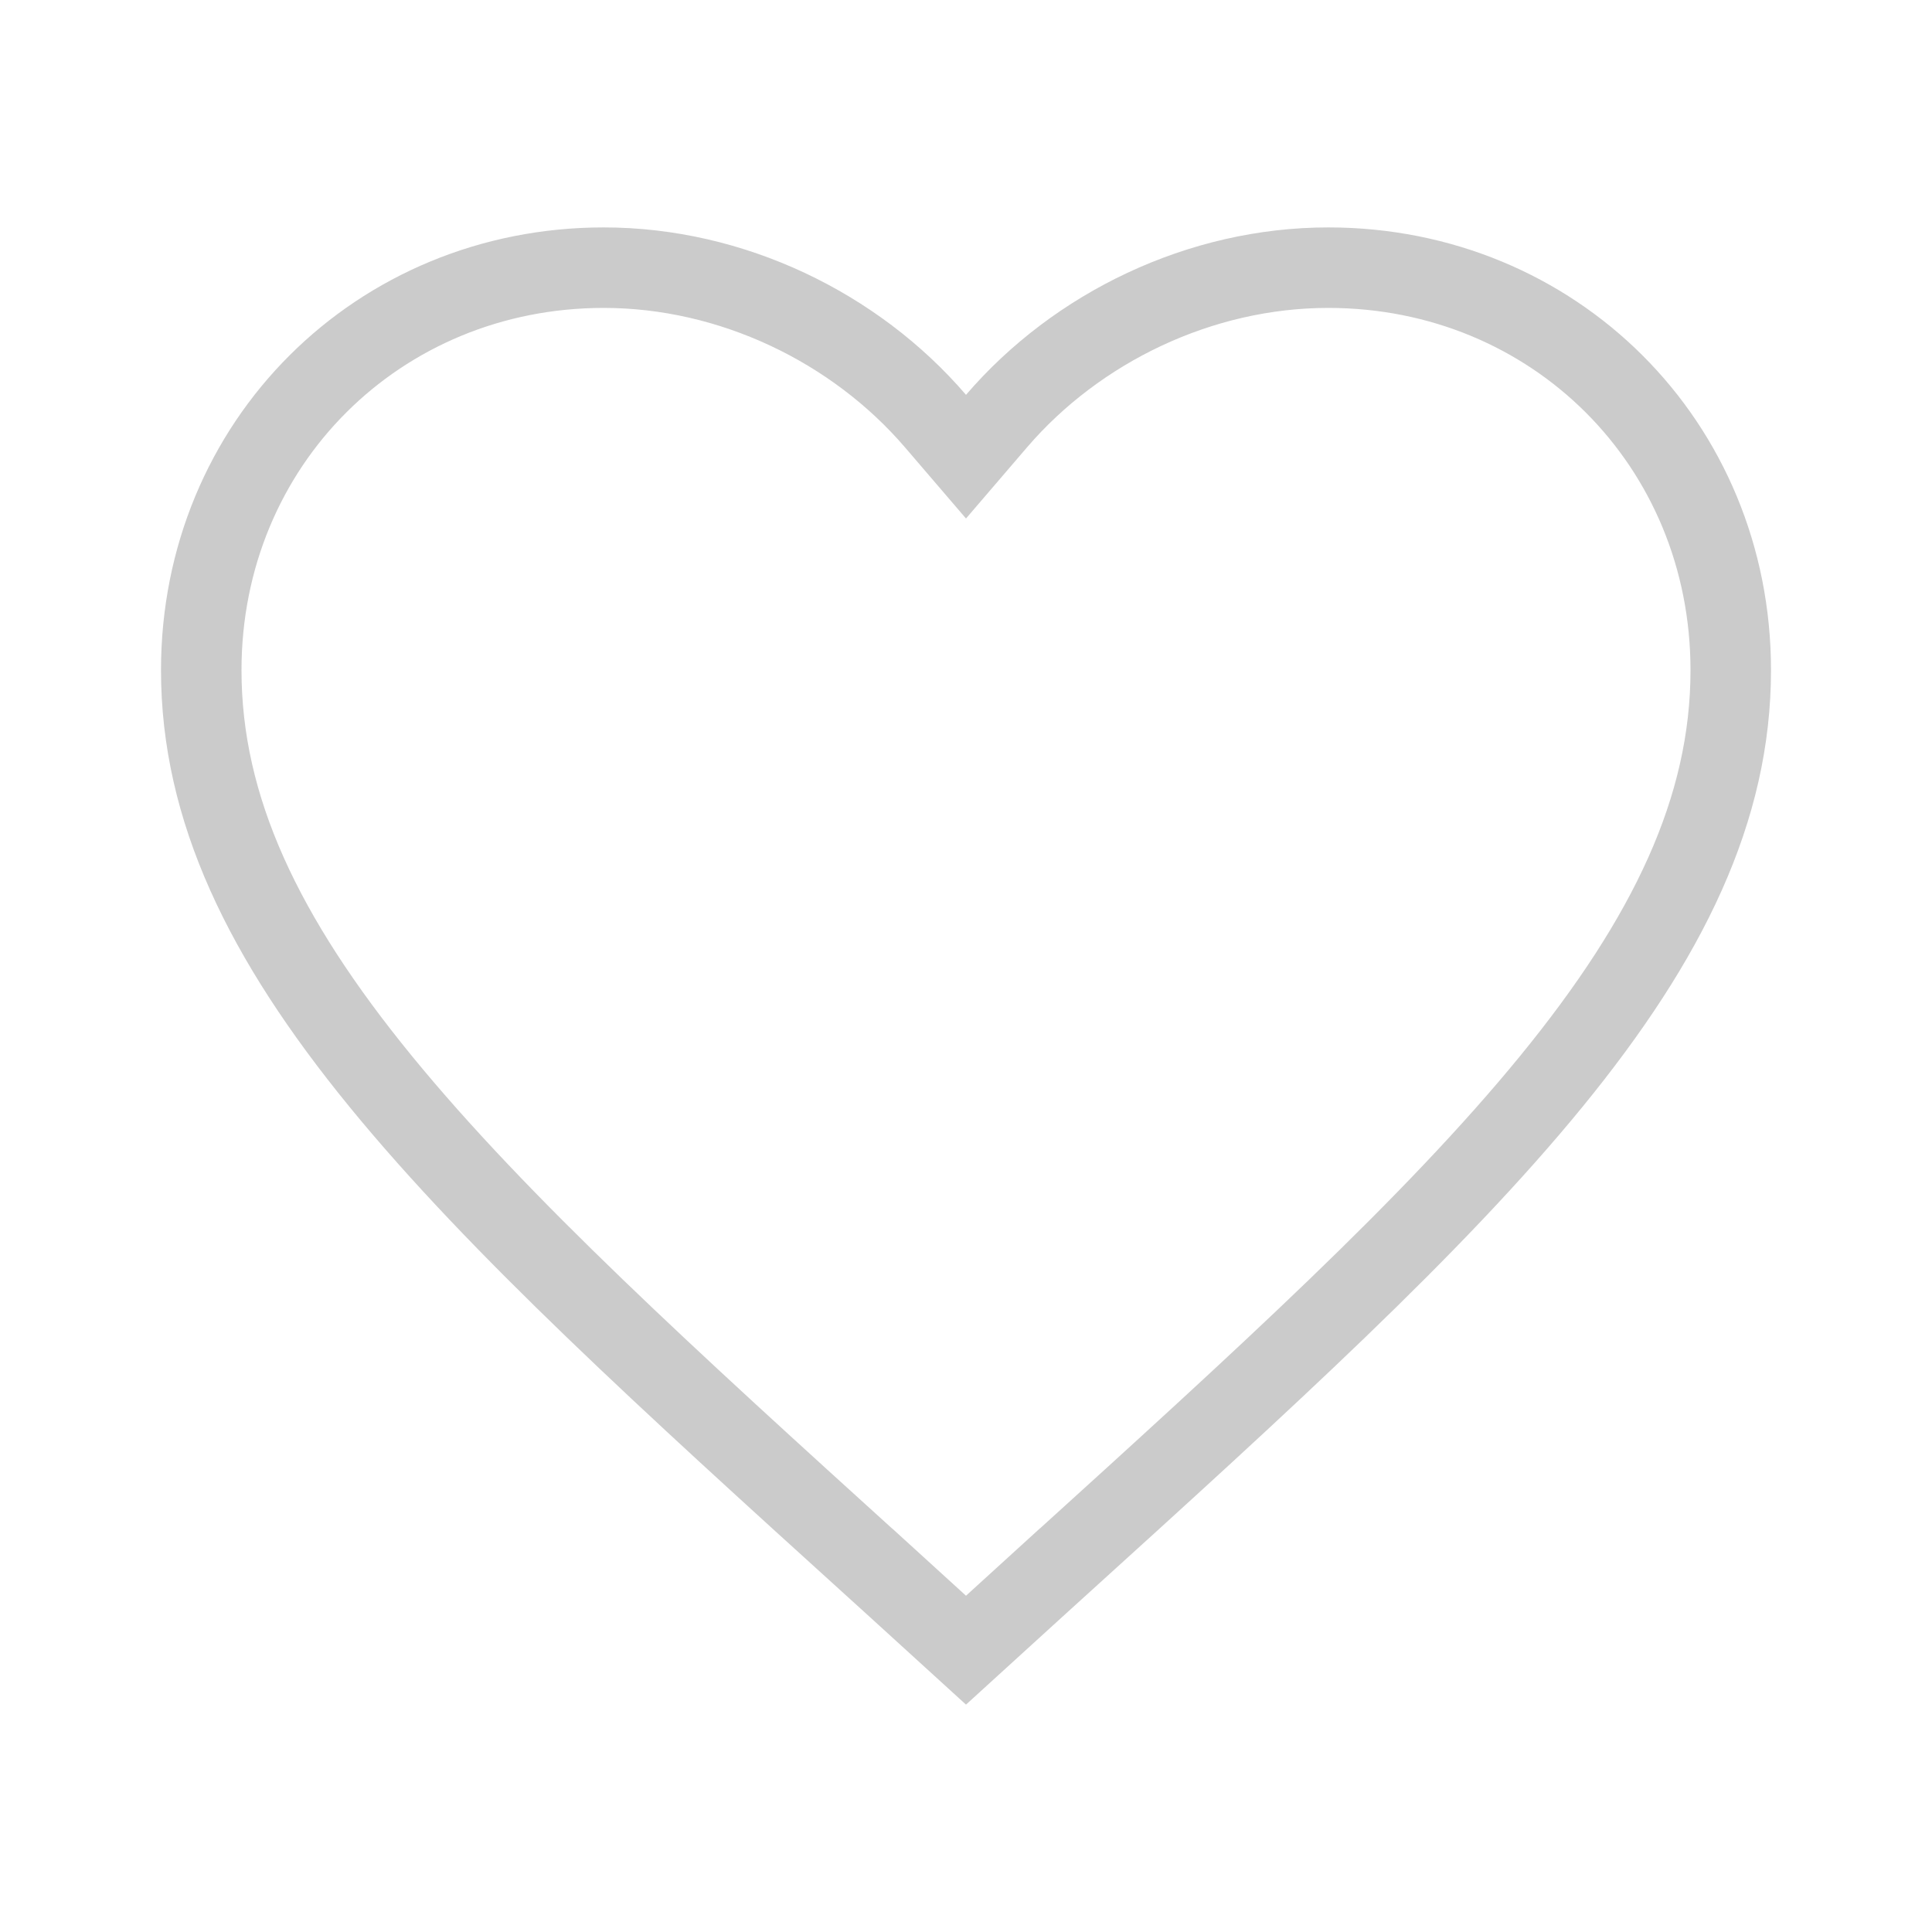
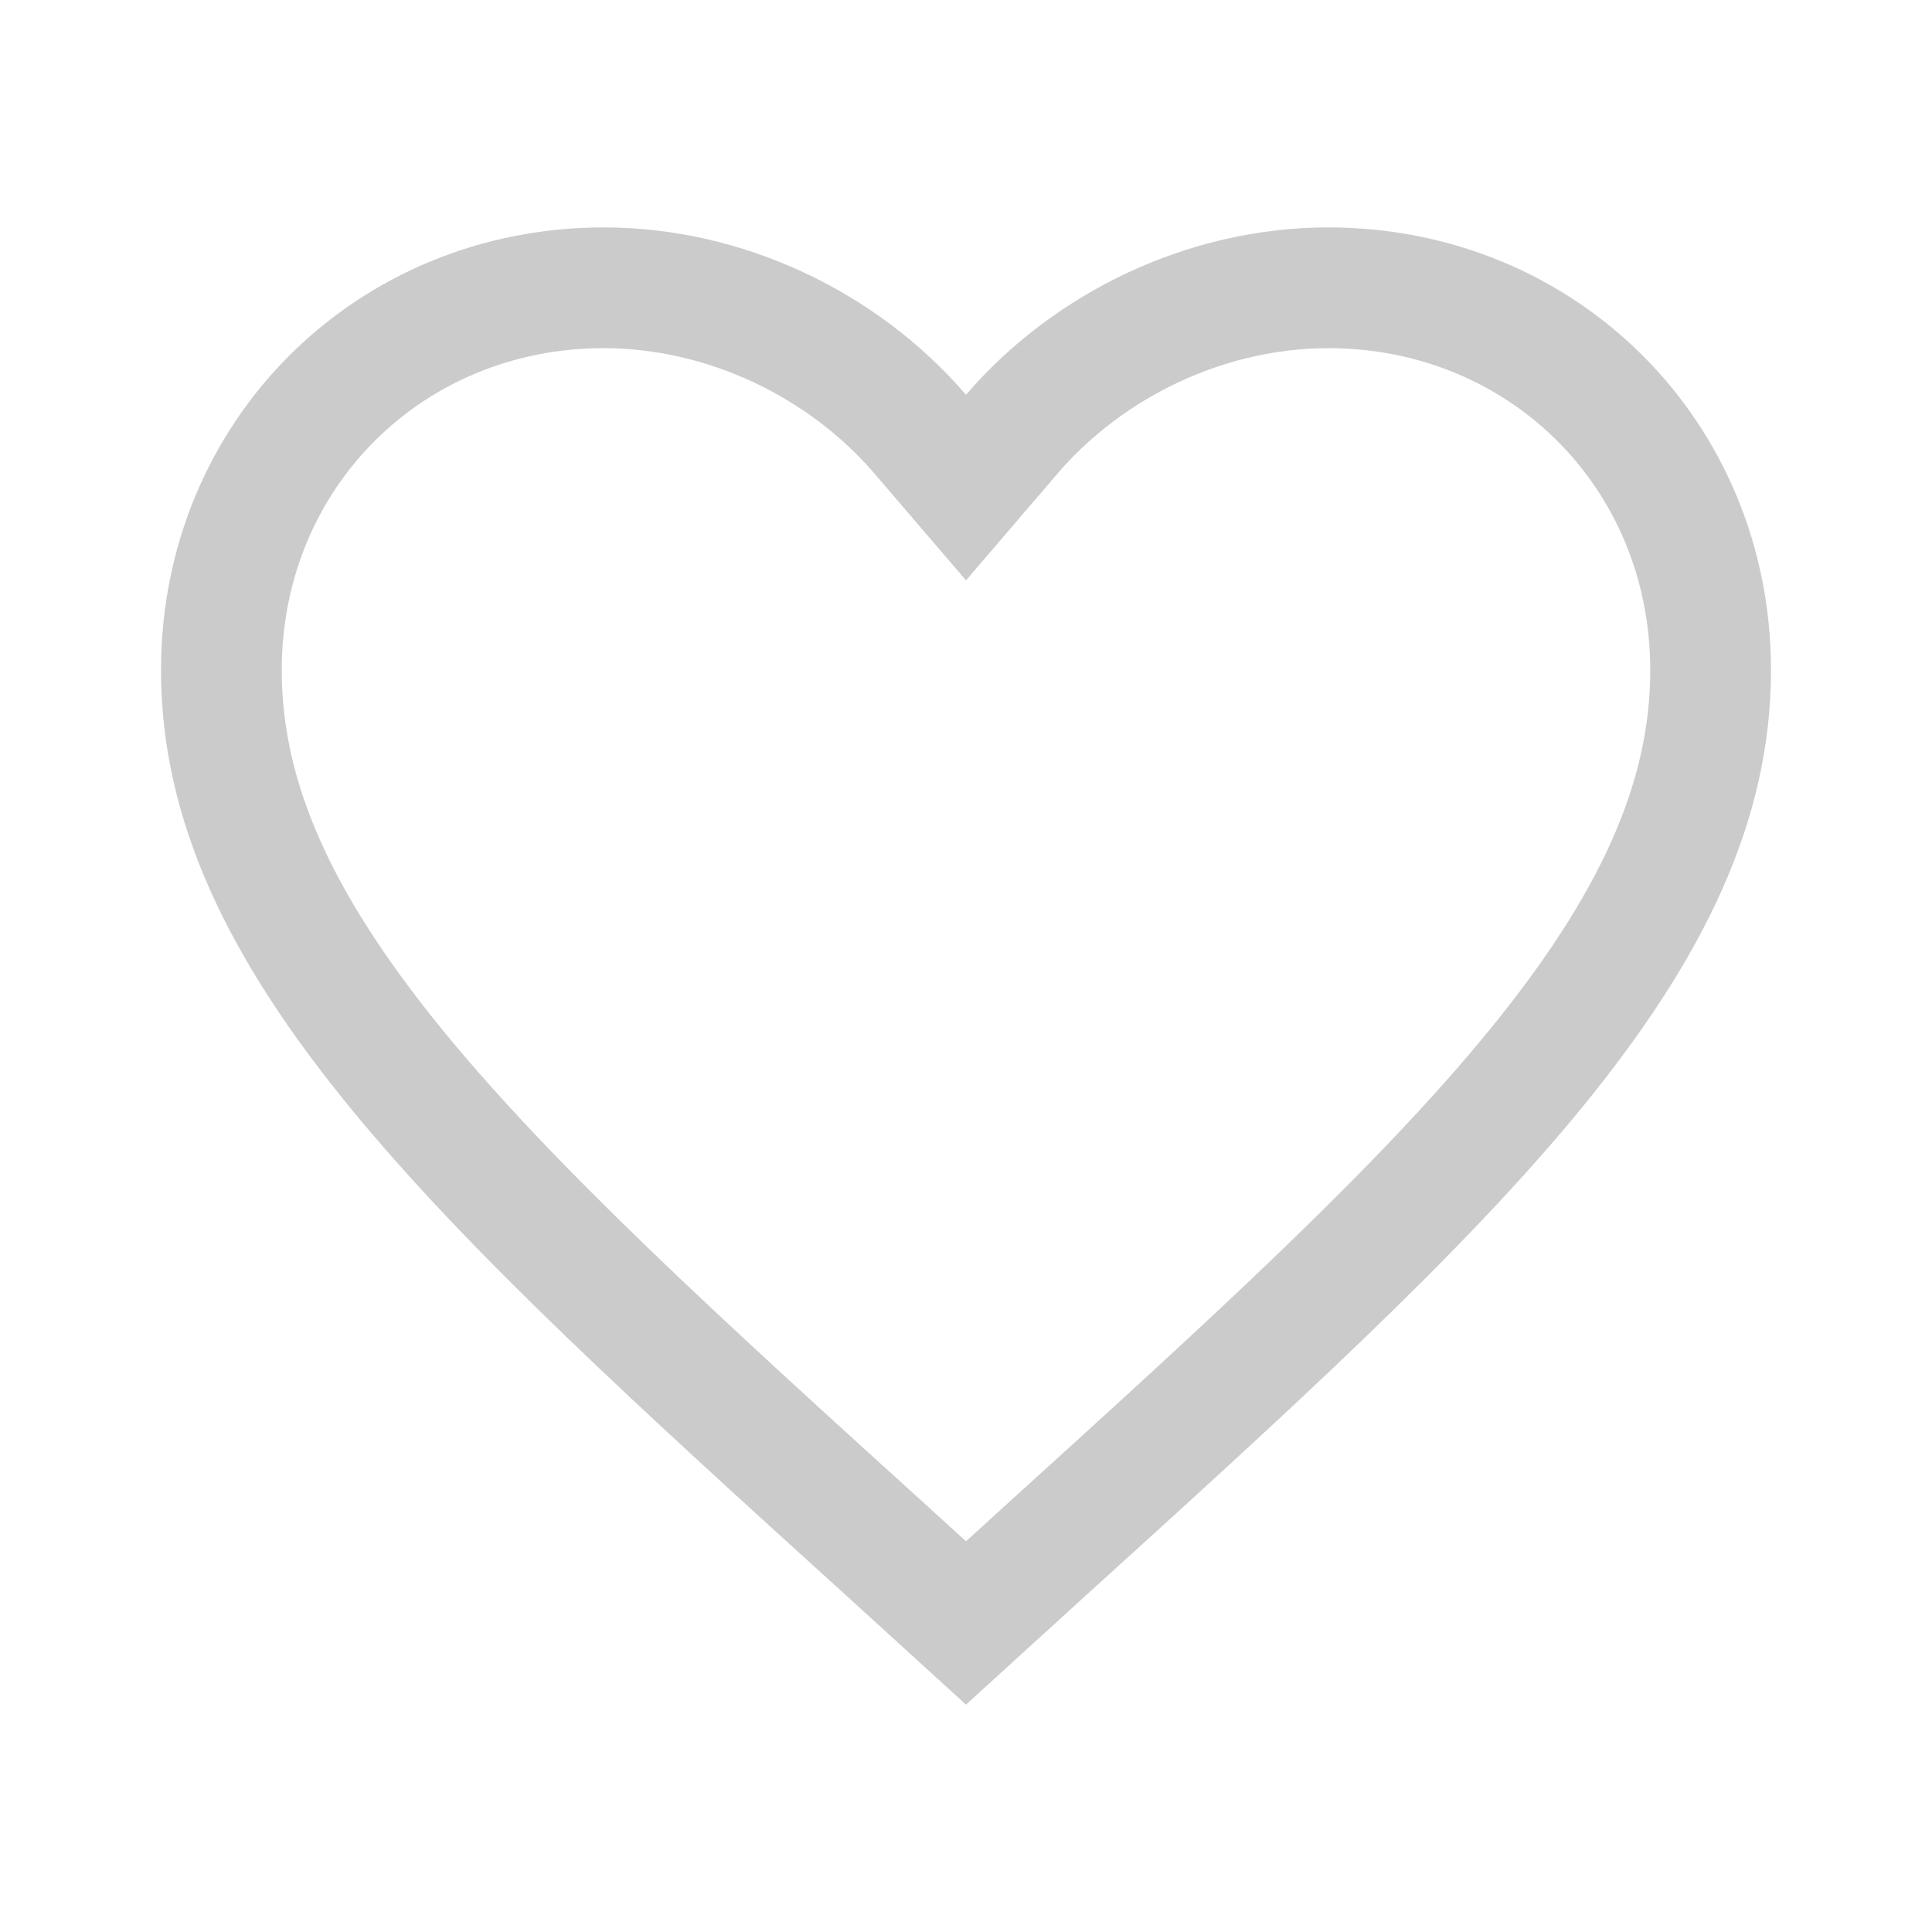
<svg xmlns="http://www.w3.org/2000/svg" width="24" height="24" viewBox="0 0 24 24" fill="none">
-   <path d="M10.887 19.485L10.886 19.485C8.301 17.141 6.196 15.228 4.731 13.436C3.271 11.65 2.5 10.046 2.5 8.325C2.5 5.512 4.696 3.325 7.5 3.325C9.089 3.325 10.622 4.067 11.621 5.231L12 5.673L12.379 5.231C13.378 4.067 14.911 3.325 16.5 3.325C19.305 3.325 21.5 5.512 21.5 8.325C21.5 10.046 20.729 11.65 19.269 13.436C17.804 15.228 15.699 17.141 13.114 19.485L13.113 19.485L12 20.499L10.887 19.485Z" stroke="#CBCBCB" />
+   <path d="M11.055 19.3L11.054 19.299C8.464 16.951 6.375 15.052 4.924 13.278C3.482 11.513 2.75 9.963 2.75 8.325C2.75 5.65 4.833 3.575 7.5 3.575C9.013 3.575 10.478 4.283 11.431 5.393L12 6.057L12.569 5.393C13.522 4.283 14.987 3.575 16.5 3.575C19.167 3.575 21.25 5.65 21.25 8.325C21.25 9.963 20.518 11.513 19.076 13.278C17.625 15.052 15.536 16.951 12.946 19.299L12.945 19.3L12 20.161L11.055 19.3Z" stroke="#CBCBCB" stroke-width="1.5" />
</svg>
